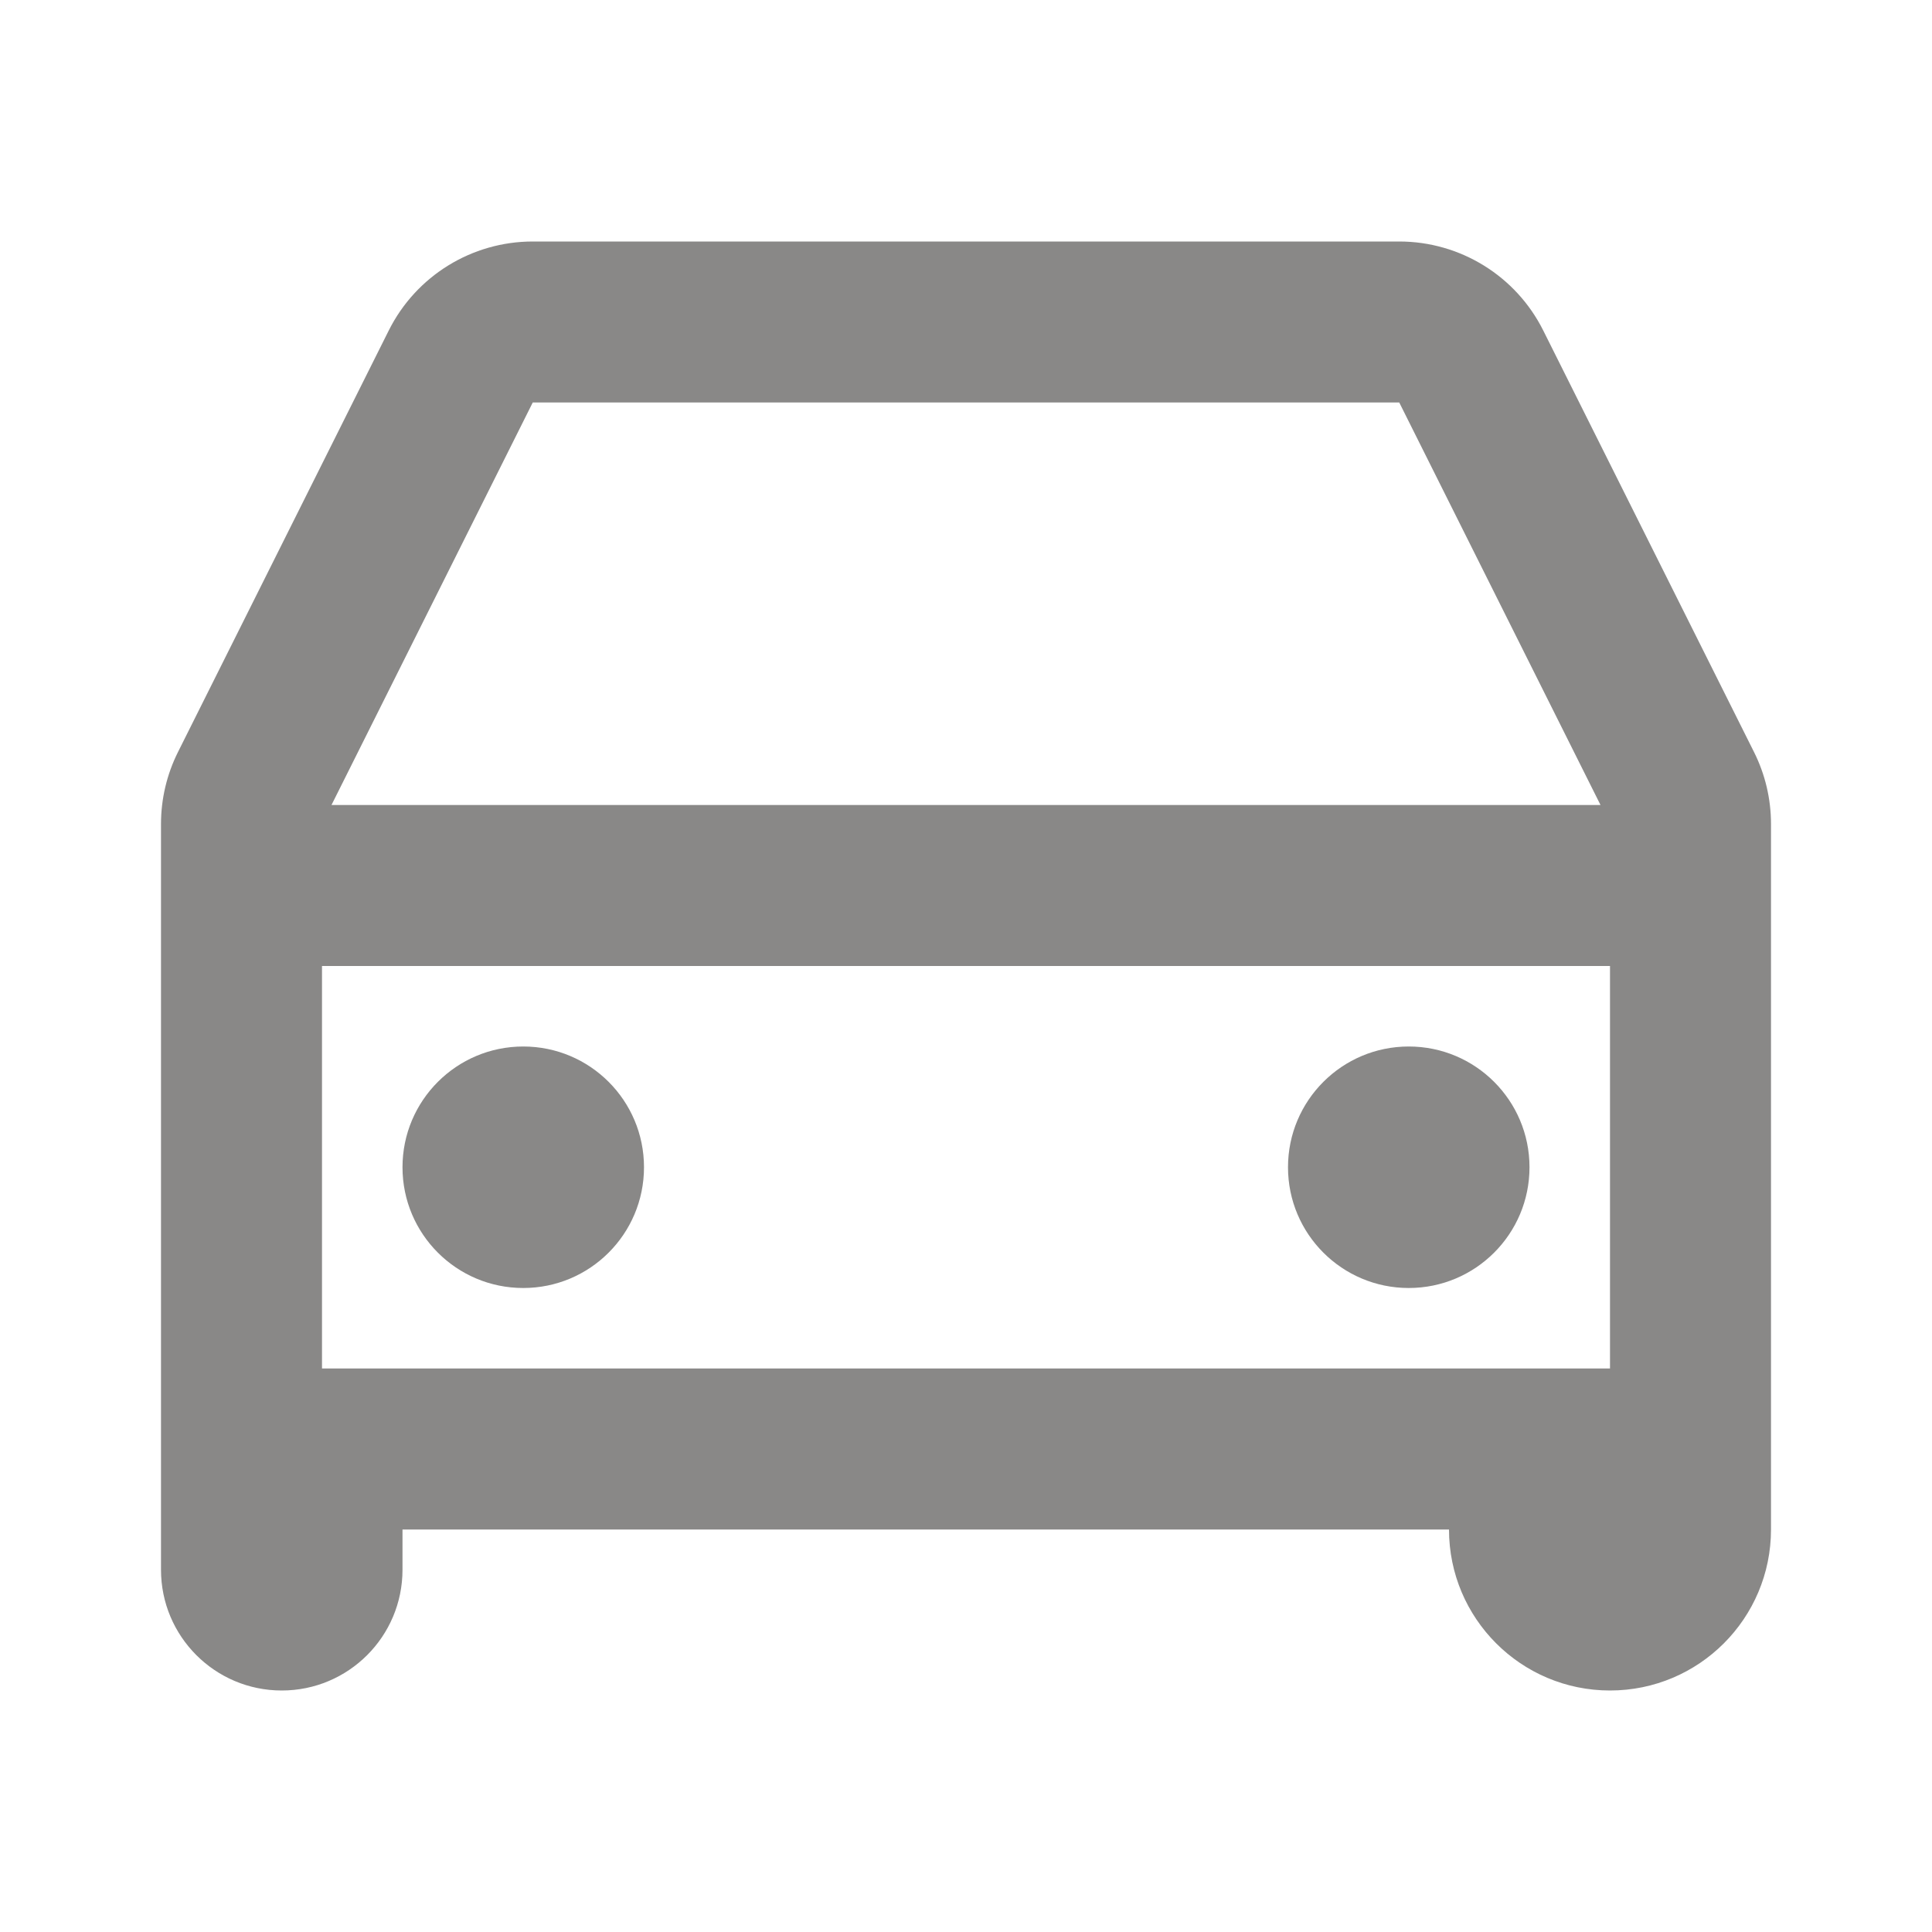
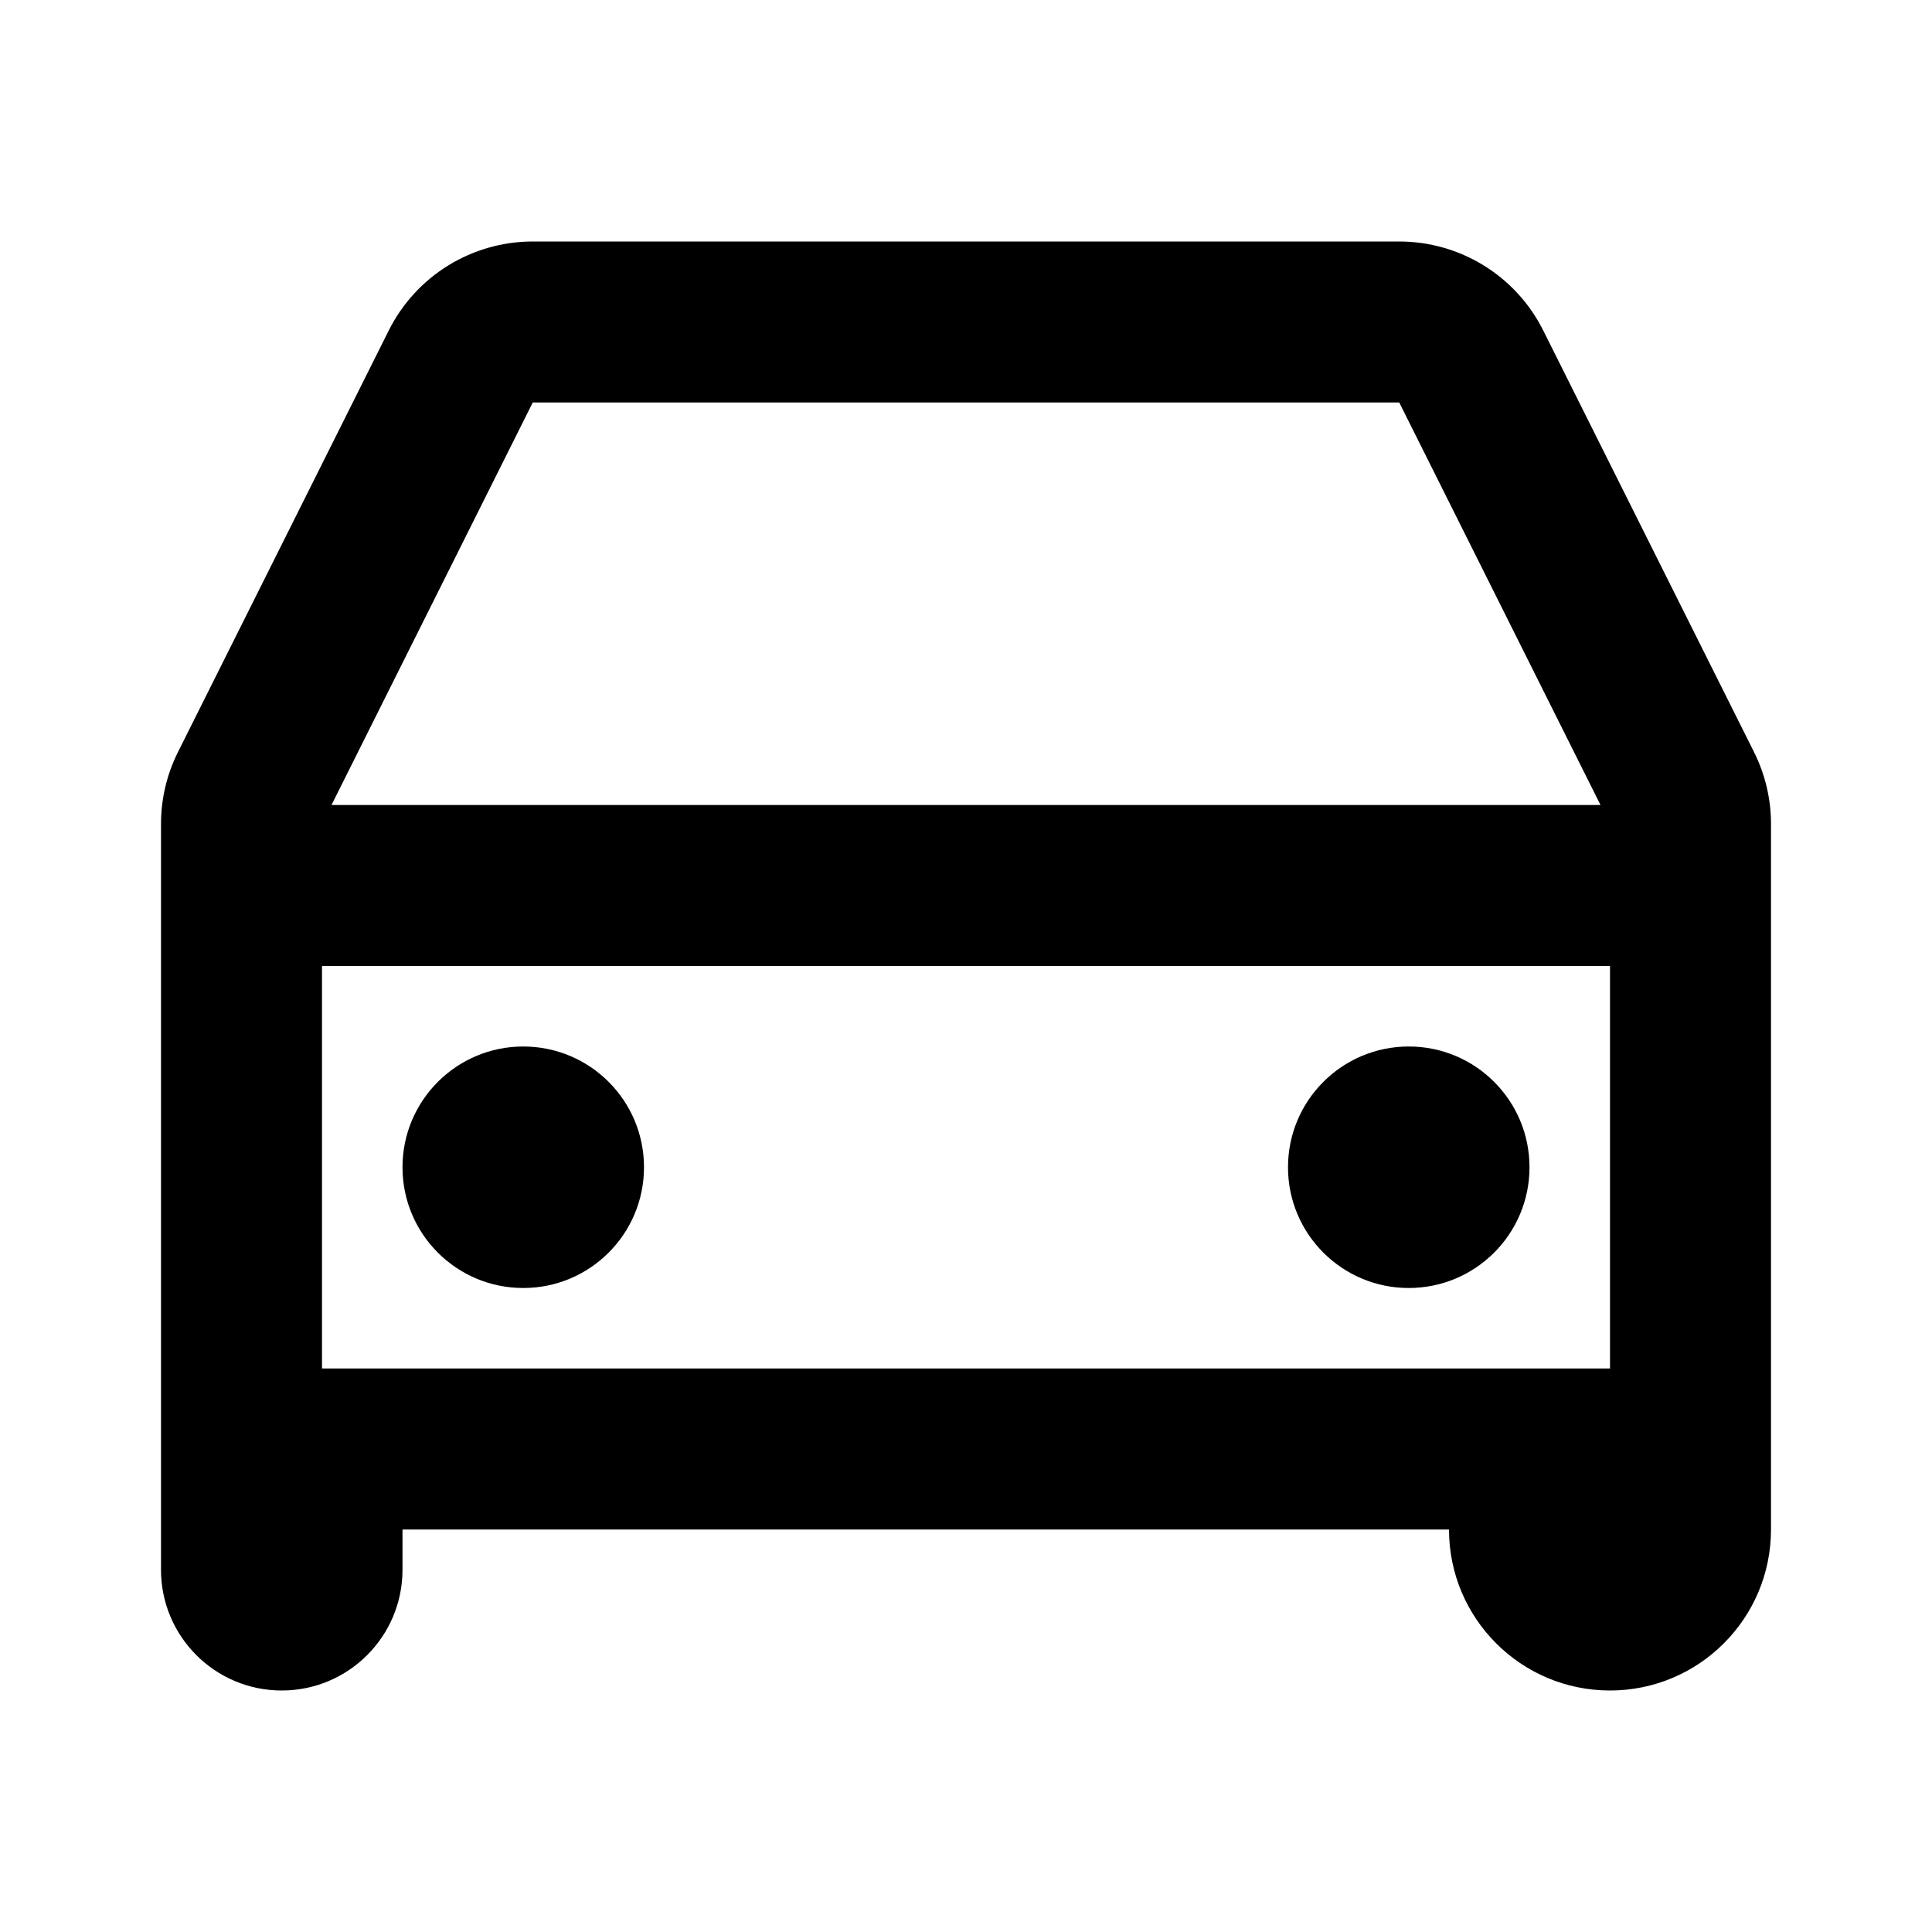
<svg xmlns="http://www.w3.org/2000/svg" width="36" height="36" viewBox="0 0 36 36" fill="none">
-   <g opacity="0.55">
-     <path fill-rule="evenodd" clip-rule="evenodd" d="M7.244 6.158C7.752 5.142 8.791 4.5 9.927 4.5H26.073C27.209 4.5 28.248 5.142 28.756 6.158L32.683 14.012C32.892 14.429 33 14.888 33 15.354V16.5V27V28.5C33 30.157 31.657 31.5 30 31.5C28.343 31.5 27 30.157 27 28.5H7.5V29.25C7.5 30.493 6.493 31.5 5.25 31.5C4.007 31.5 3 30.493 3 29.25V27V16.5V15.354C3 14.888 3.108 14.429 3.317 14.012L7.244 6.158ZM6 25.5H28.5H30V18H6V25.5ZM6.177 15H29.823L26.073 7.5L9.927 7.5L6.177 15ZM12 21.75C12 22.993 10.993 24 9.75 24C8.507 24 7.5 22.993 7.5 21.75C7.5 20.507 8.507 19.5 9.75 19.5C10.993 19.5 12 20.507 12 21.75ZM26.25 24C27.493 24 28.5 22.993 28.5 21.75C28.5 20.507 27.493 19.5 26.25 19.5C25.007 19.5 24 20.507 24 21.75C24 22.993 25.007 24 26.25 24Z" fill="#282725" />
-   </g>
+   <path fill-rule="evenodd" clip-rule="evenodd" d="M7.244 6.158C7.752 5.142 8.791 4.5 9.927 4.5H26.073C27.209 4.5 28.248 5.142 28.756 6.158L32.683 14.012C32.892 14.429 33 14.888 33 15.354V16.5V27V28.5C33 30.157 31.657 31.5 30 31.5C28.343 31.5 27 30.157 27 28.5H7.5V29.25C7.5 30.493 6.493 31.5 5.25 31.5C4.007 31.5 3 30.493 3 29.25V27V16.5V15.354C3 14.888 3.108 14.429 3.317 14.012L7.244 6.158ZM6 25.5H28.5H30V18H6V25.5ZM6.177 15H29.823L26.073 7.5L9.927 7.5L6.177 15ZM12 21.75C12 22.993 10.993 24 9.75 24C8.507 24 7.5 22.993 7.5 21.75C7.5 20.507 8.507 19.5 9.75 19.5C10.993 19.5 12 20.507 12 21.75ZM26.25 24C27.493 24 28.5 22.993 28.5 21.75C28.5 20.507 27.493 19.5 26.25 19.5C25.007 19.5 24 20.507 24 21.75C24 22.993 25.007 24 26.25 24Z" fill="currentColor" />
</svg>
